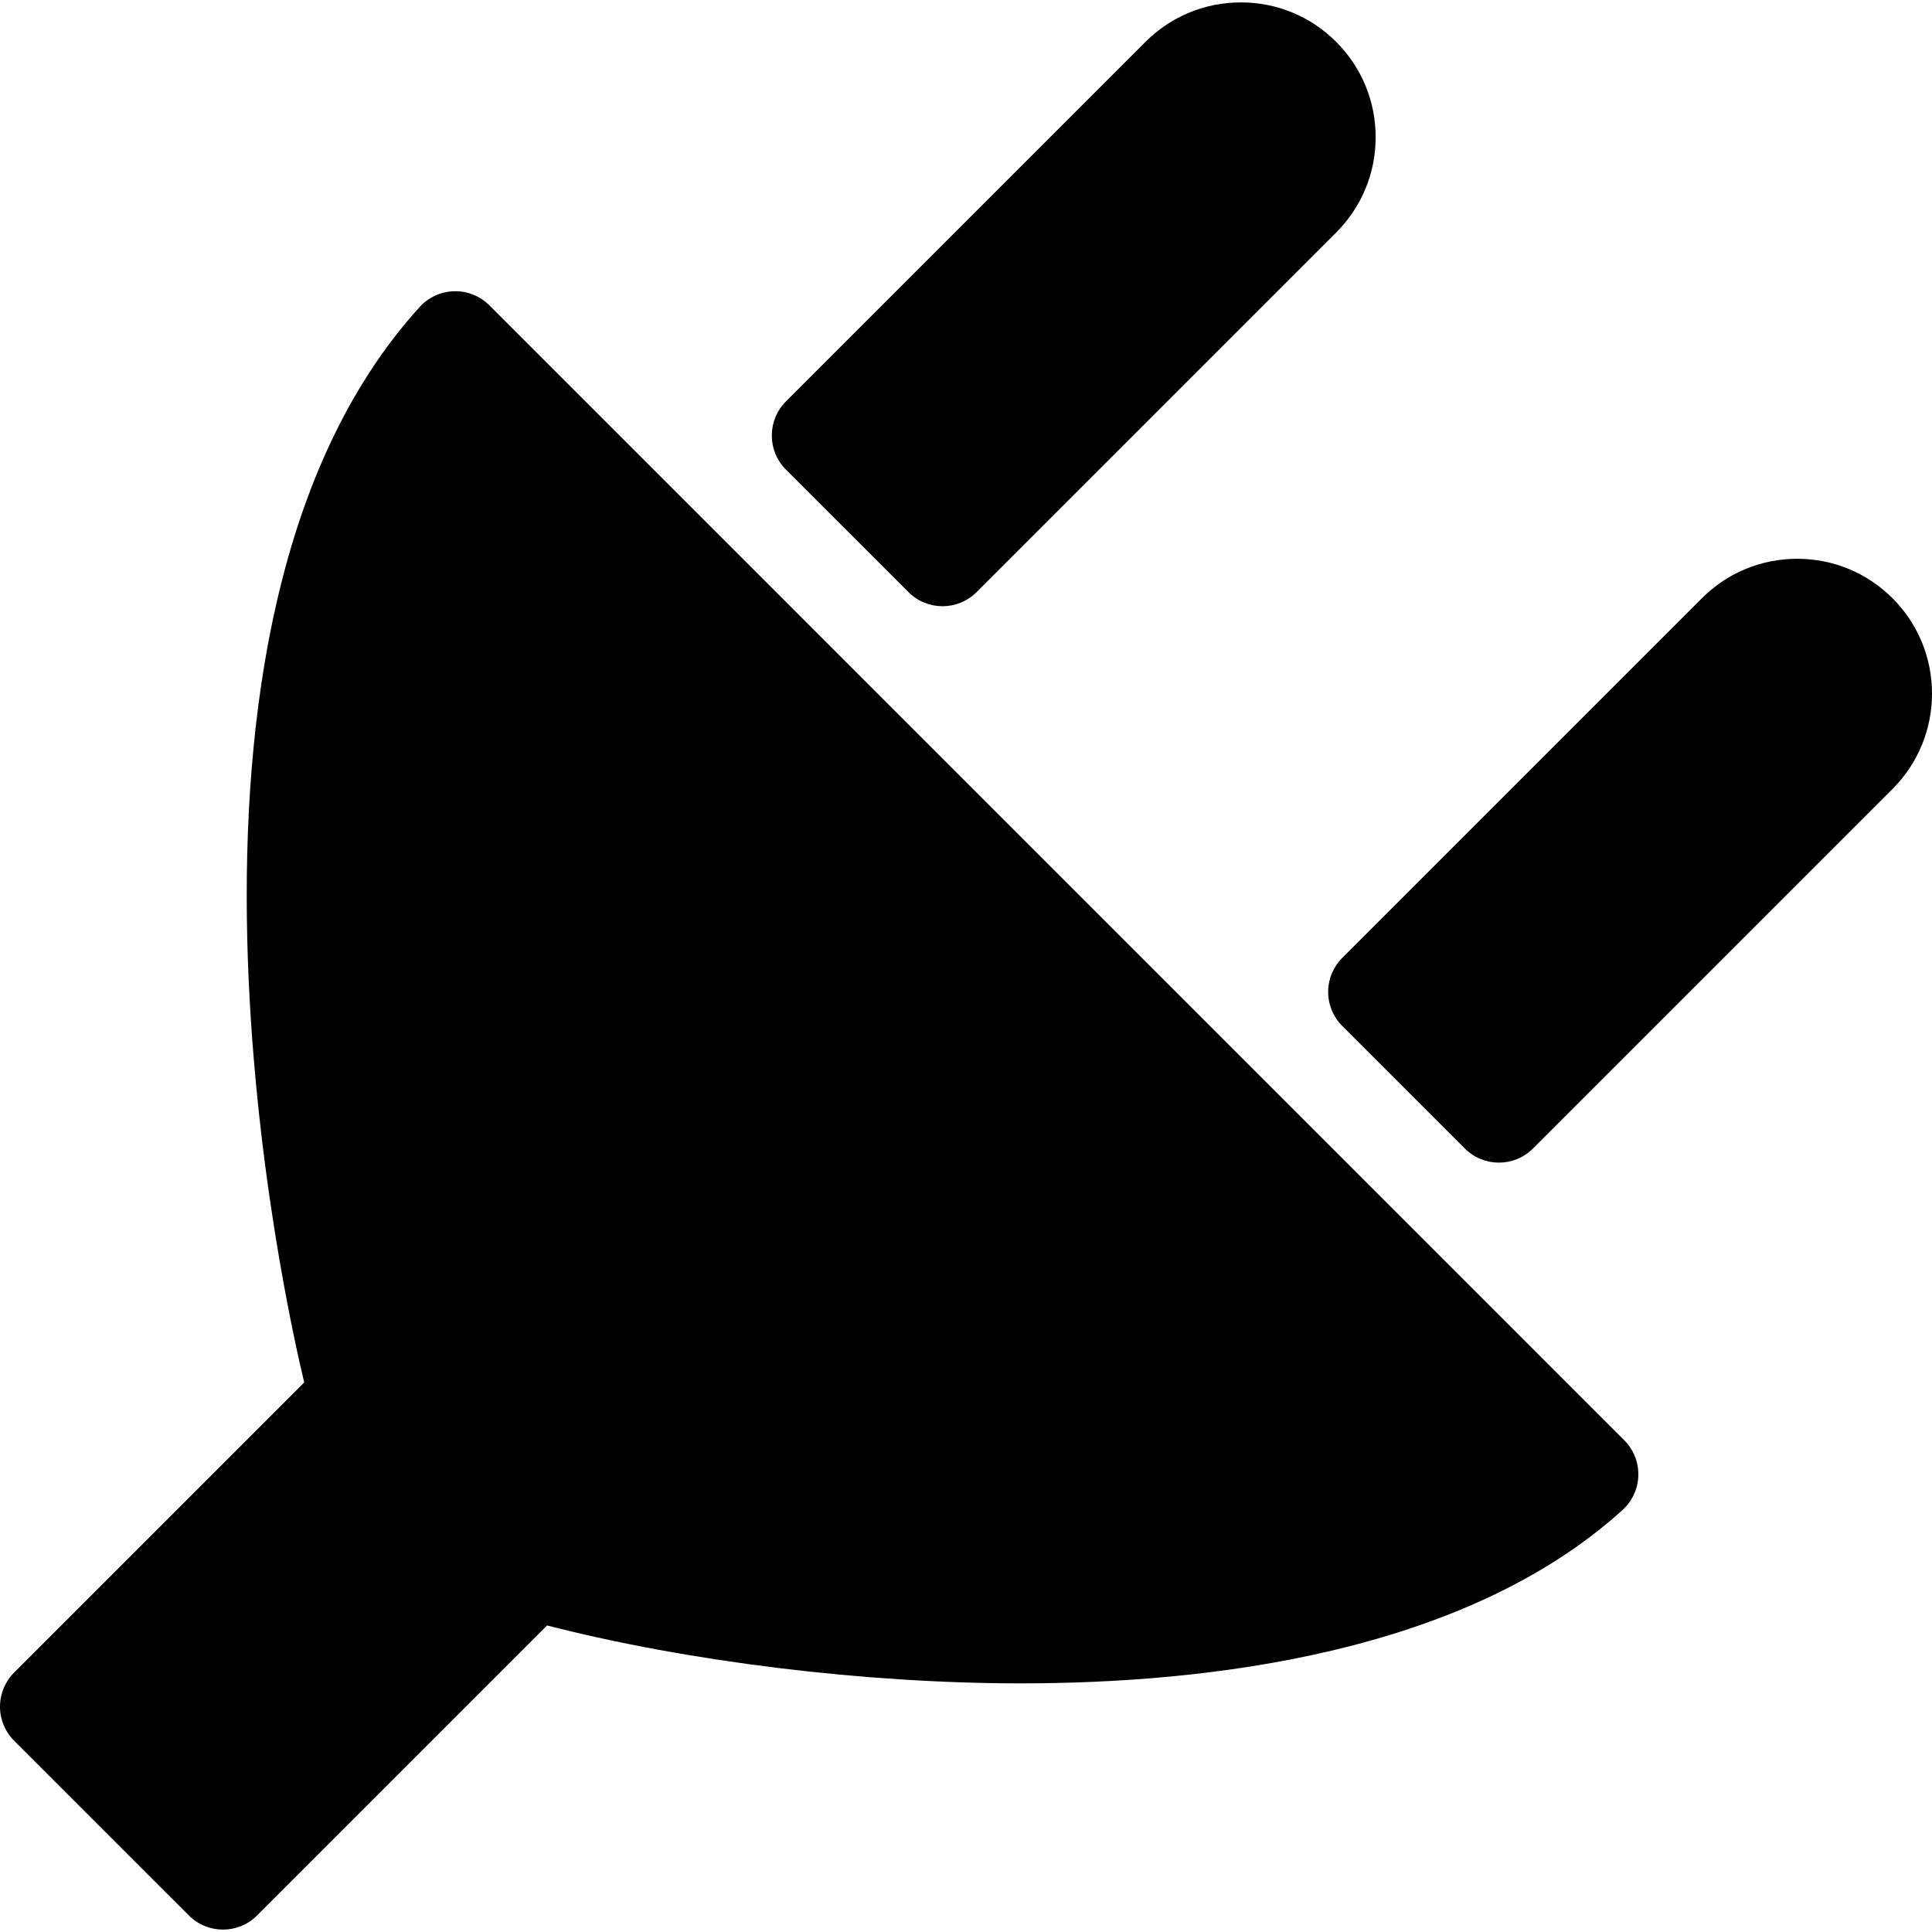
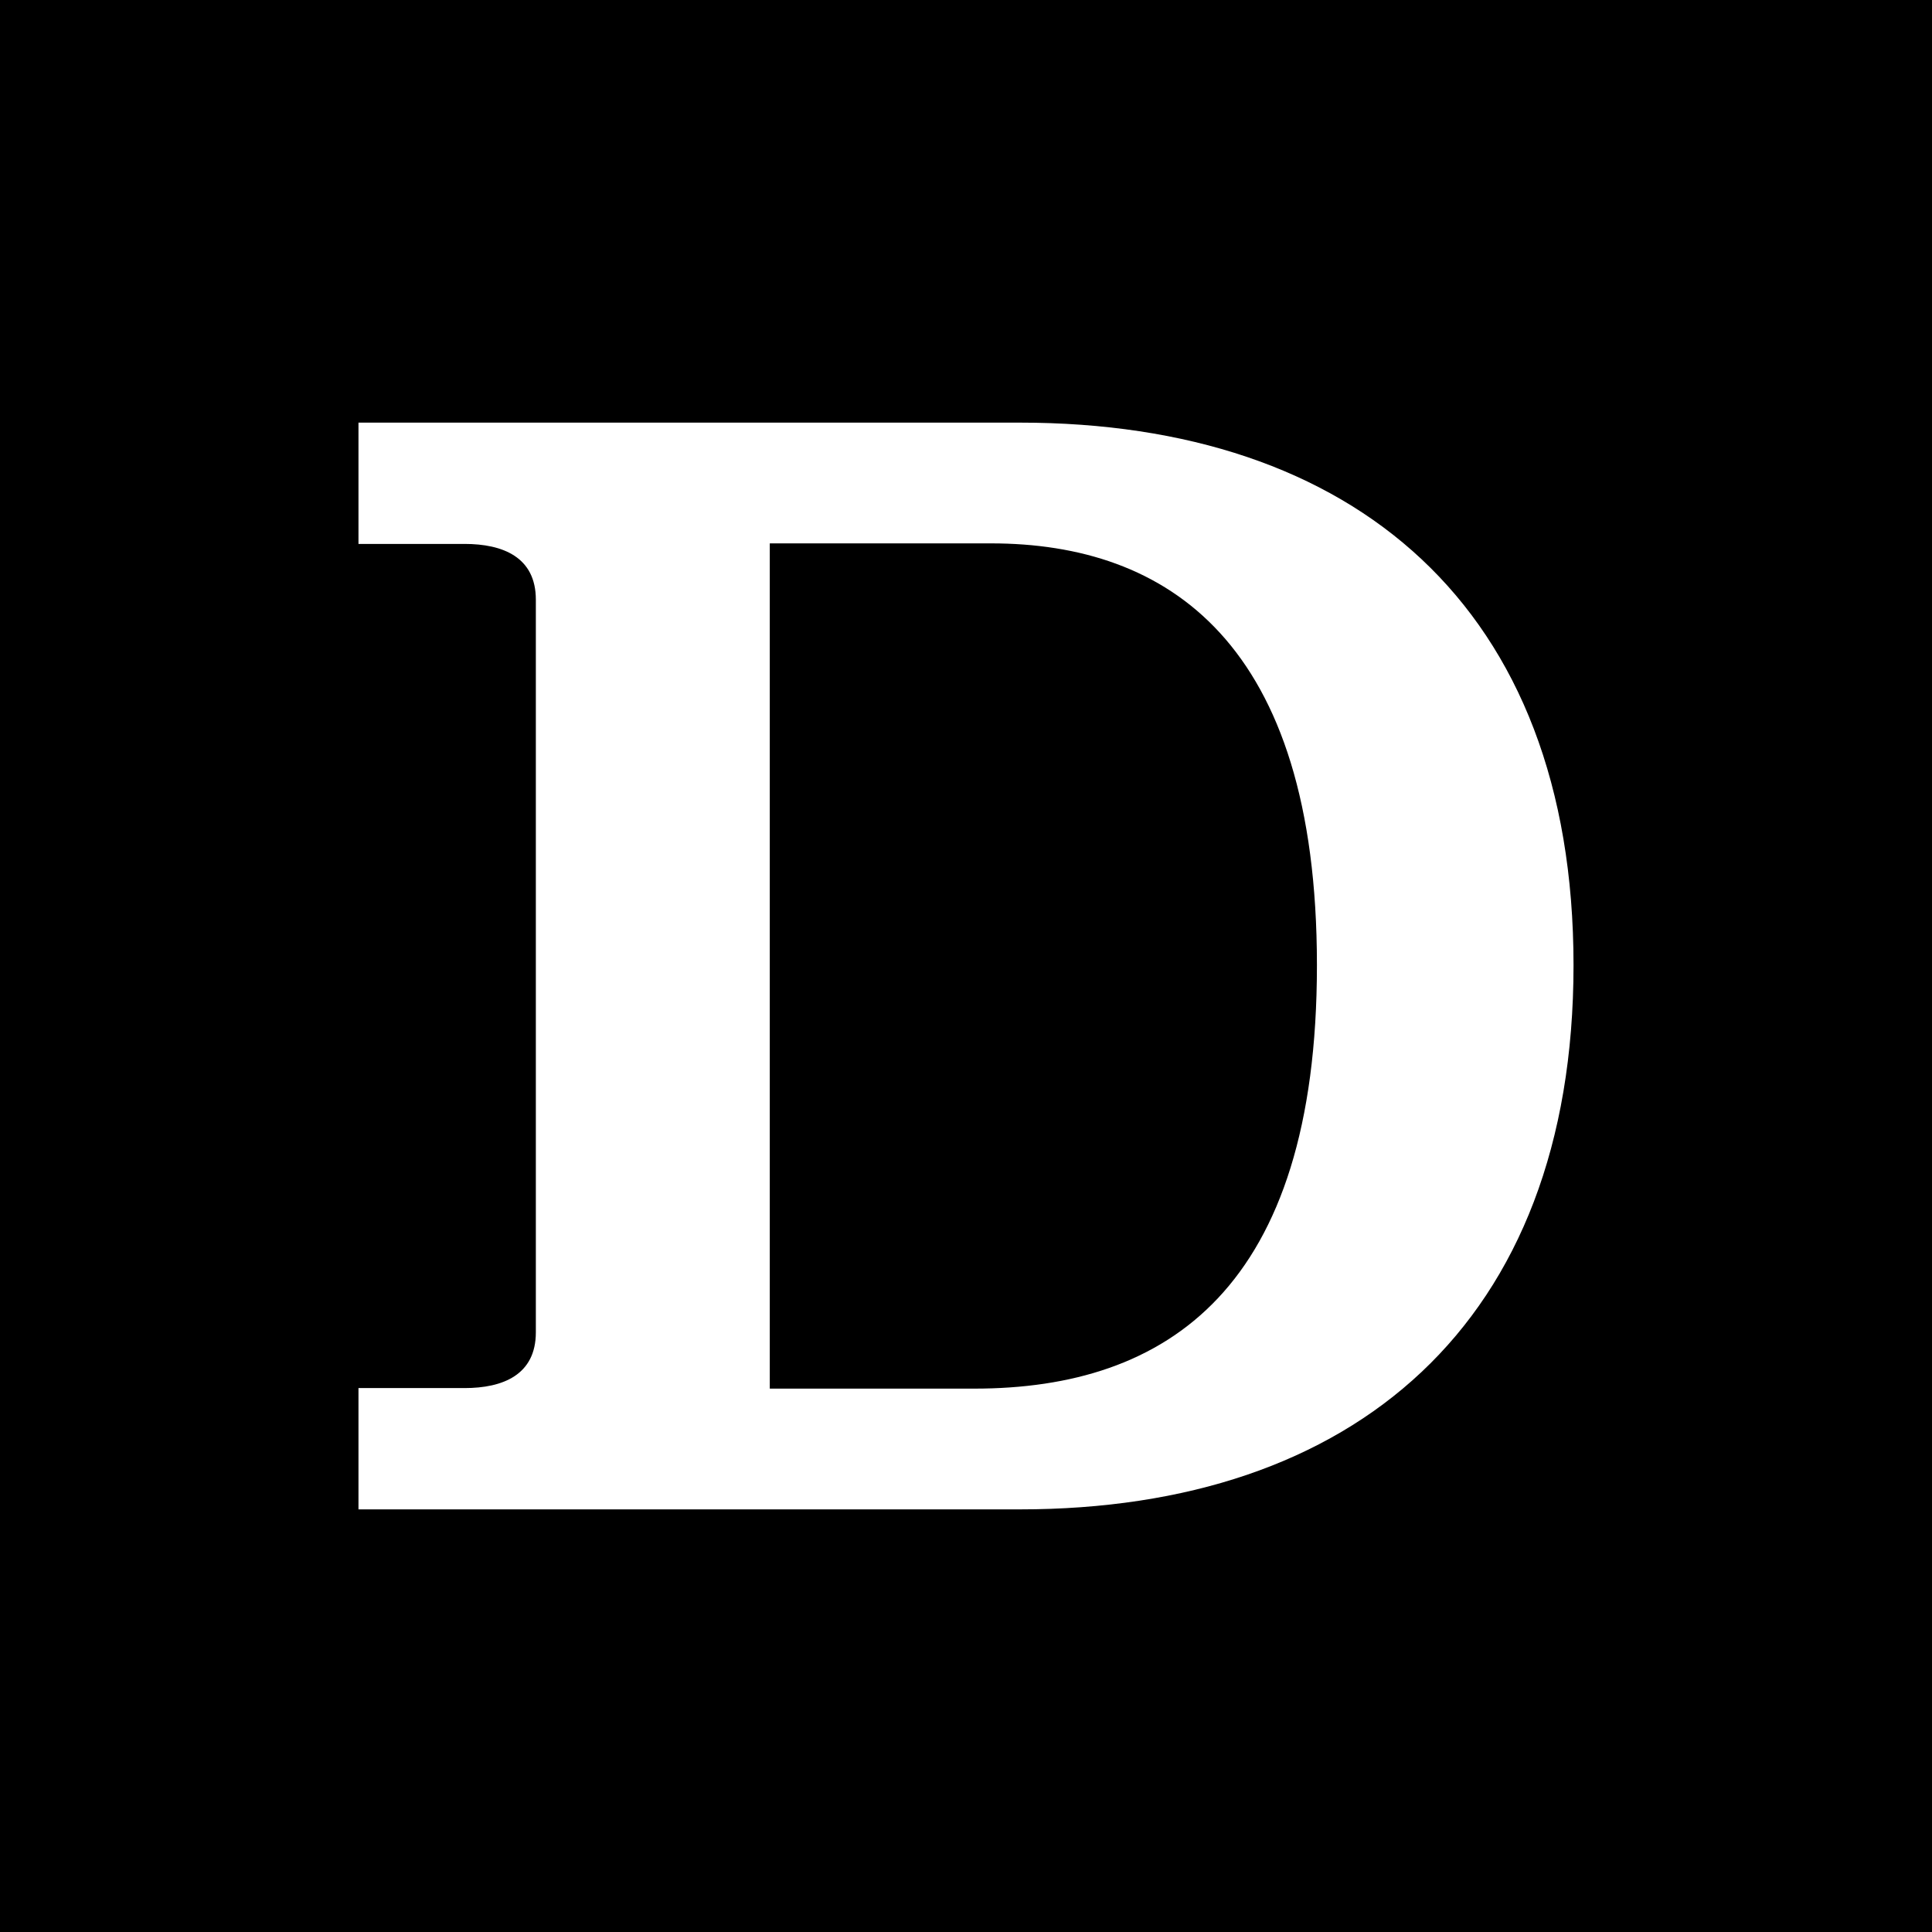
- <svg xmlns="http://www.w3.org/2000/svg" version="1.1" id="Capa_1" x="0px" y="0px" width="99.012px" height="99.012px" viewBox="0 0 99.012 99.012" style="enable-background:new 0 0 99.012 99.012;" xml:space="preserve">
-   <g>
-     <g>
-       <path d="M25.08,15.648c-0.478-0.478-1.135-0.742-1.805-0.723c-0.675,0.017-1.314,0.309-1.768,0.808    c-14.829,16.325-6.762,51.623-5.916,55.115L0.723,85.717C0.26,86.18,0,86.808,0,87.463c0,0.654,0.26,1.283,0.723,1.746    l8.958,8.957c0.482,0.48,1.114,0.723,1.746,0.723c0.631,0,1.264-0.24,1.745-0.723l14.865-14.864    c7.237,1.859,16.289,2.968,24.28,2.968c9.599,0,22.739-1.543,30.836-8.886c0.5-0.454,0.793-1.093,0.809-1.769    c0.018-0.676-0.245-1.328-0.723-1.805L25.08,15.648z" />
-       <path d="M46.557,30.345c0.482,0.482,1.114,0.723,1.746,0.723c0.632,0,1.264-0.241,1.746-0.724l18.428-18.428    c1.305-1.305,2.023-3.04,2.023-4.885c0-1.846-0.719-3.582-2.023-4.886c-1.305-1.305-3.039-2.022-4.885-2.022    c-1.845,0-3.581,0.718-4.887,2.022L40.277,20.574c-0.964,0.964-0.964,2.527,0,3.492L46.557,30.345z" />
-       <path d="M96.99,30.661c-1.305-1.305-3.039-2.024-4.885-2.024c-1.847,0-3.582,0.718-4.886,2.023L68.79,49.089    c-0.464,0.463-0.724,1.091-0.724,1.746s0.26,1.282,0.724,1.746l6.28,6.278c0.481,0.482,1.113,0.724,1.746,0.724    c0.631,0,1.264-0.241,1.746-0.724l18.43-18.429C99.686,37.735,99.686,33.353,96.99,30.661z" />
-     </g>
+ <svg xmlns="http://www.w3.org/2000/svg" width="512px" height="512px" viewBox="0 0 512 512" version="1.1">
+   <g id="icon-mask" stroke="none" stroke-width="1" fill="none" fill-rule="evenodd">
+     <path d="M512,0 L512,512 L0,512 L0,0 L512,0 Z M270.276,112 L95,112 L95,144.146 L123.115,144.146 C133.215,144.146 142.004,147.617 142.004,158.916 L142.004,353.084 C142.004,364.383 133.215,367.854 123.115,367.854 L95,367.854 L95,400 L270.276,400 C358.575,400 417,350.916 417,255.781 C417,160.657 358.575,112 270.276,112 Z M262.616,144 C309.335,144 349,170.093 349,255.781 C349,341.469 309.335,368 258.212,368 L204,368 L204,144 L262.616,144 Z" id="Combined-Shape" fill="#000000" />
  </g>
-   <g>
- </g>
-   <g>
- </g>
-   <g>
- </g>
-   <g>
- </g>
-   <g>
- </g>
-   <g>
- </g>
-   <g>
- </g>
-   <g>
- </g>
-   <g>
- </g>
-   <g>
- </g>
-   <g>
- </g>
-   <g>
- </g>
-   <g>
- </g>
-   <g>
- </g>
-   <g>
- </g>
</svg>
